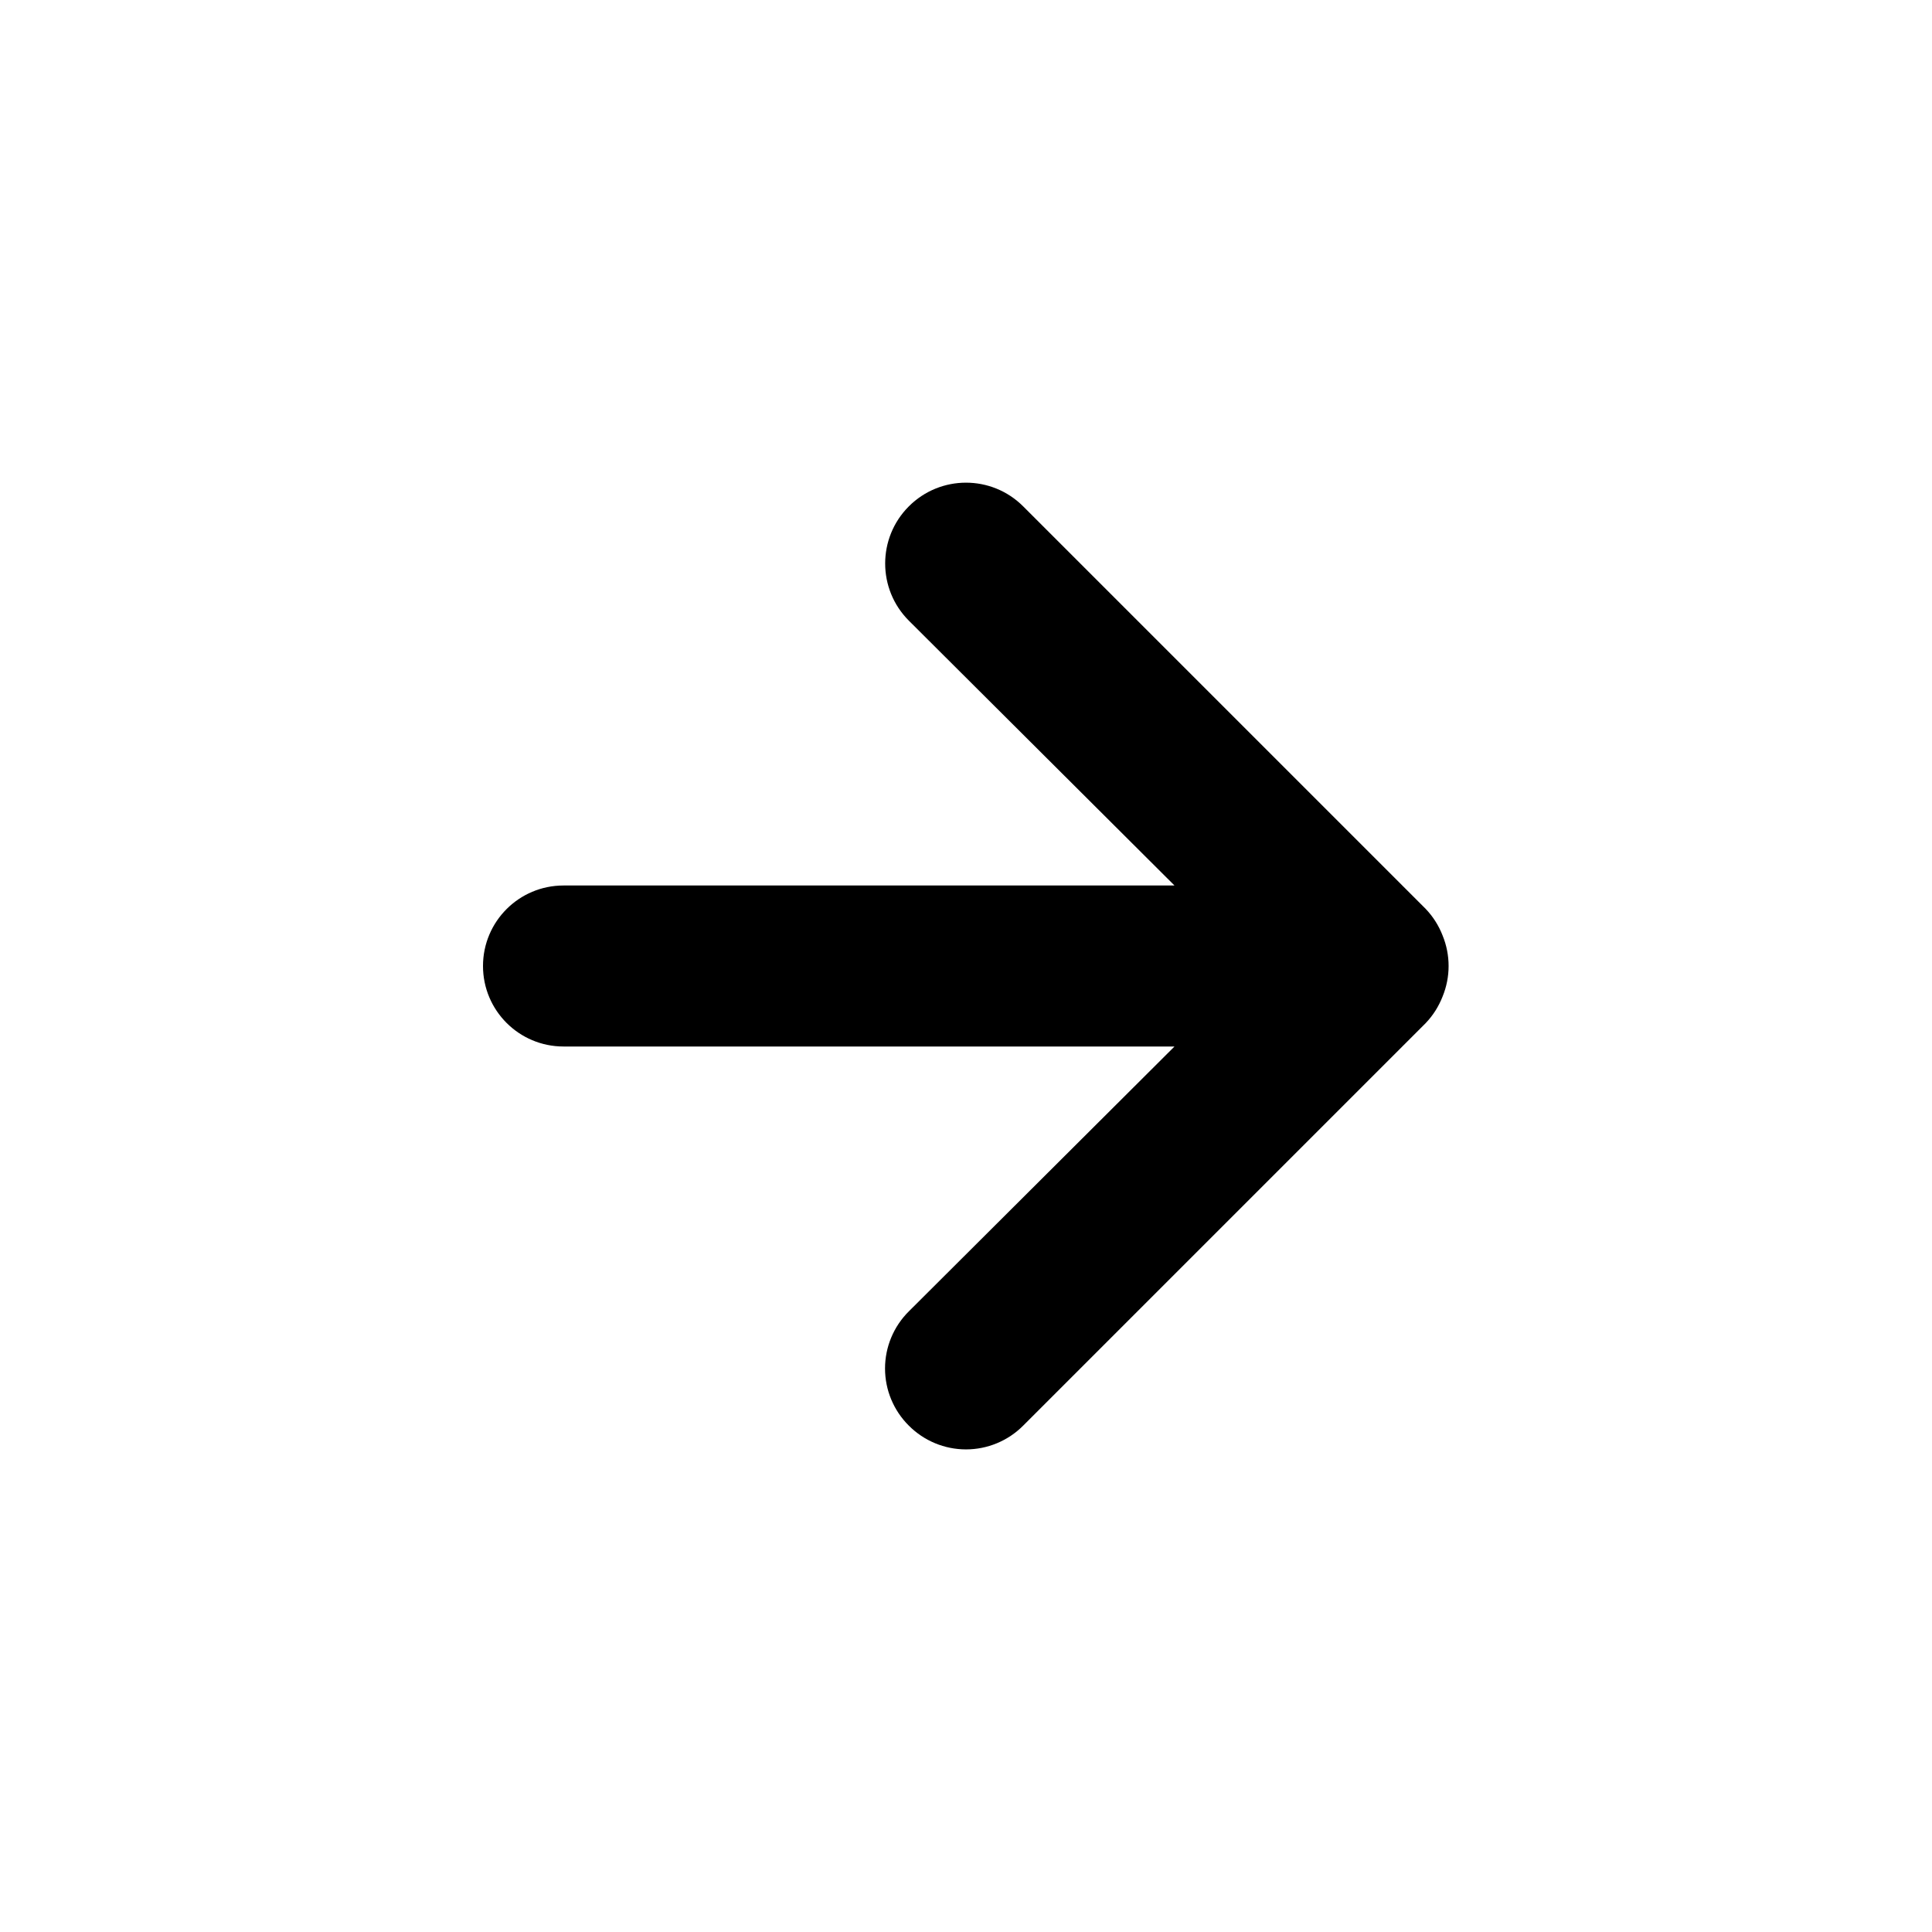
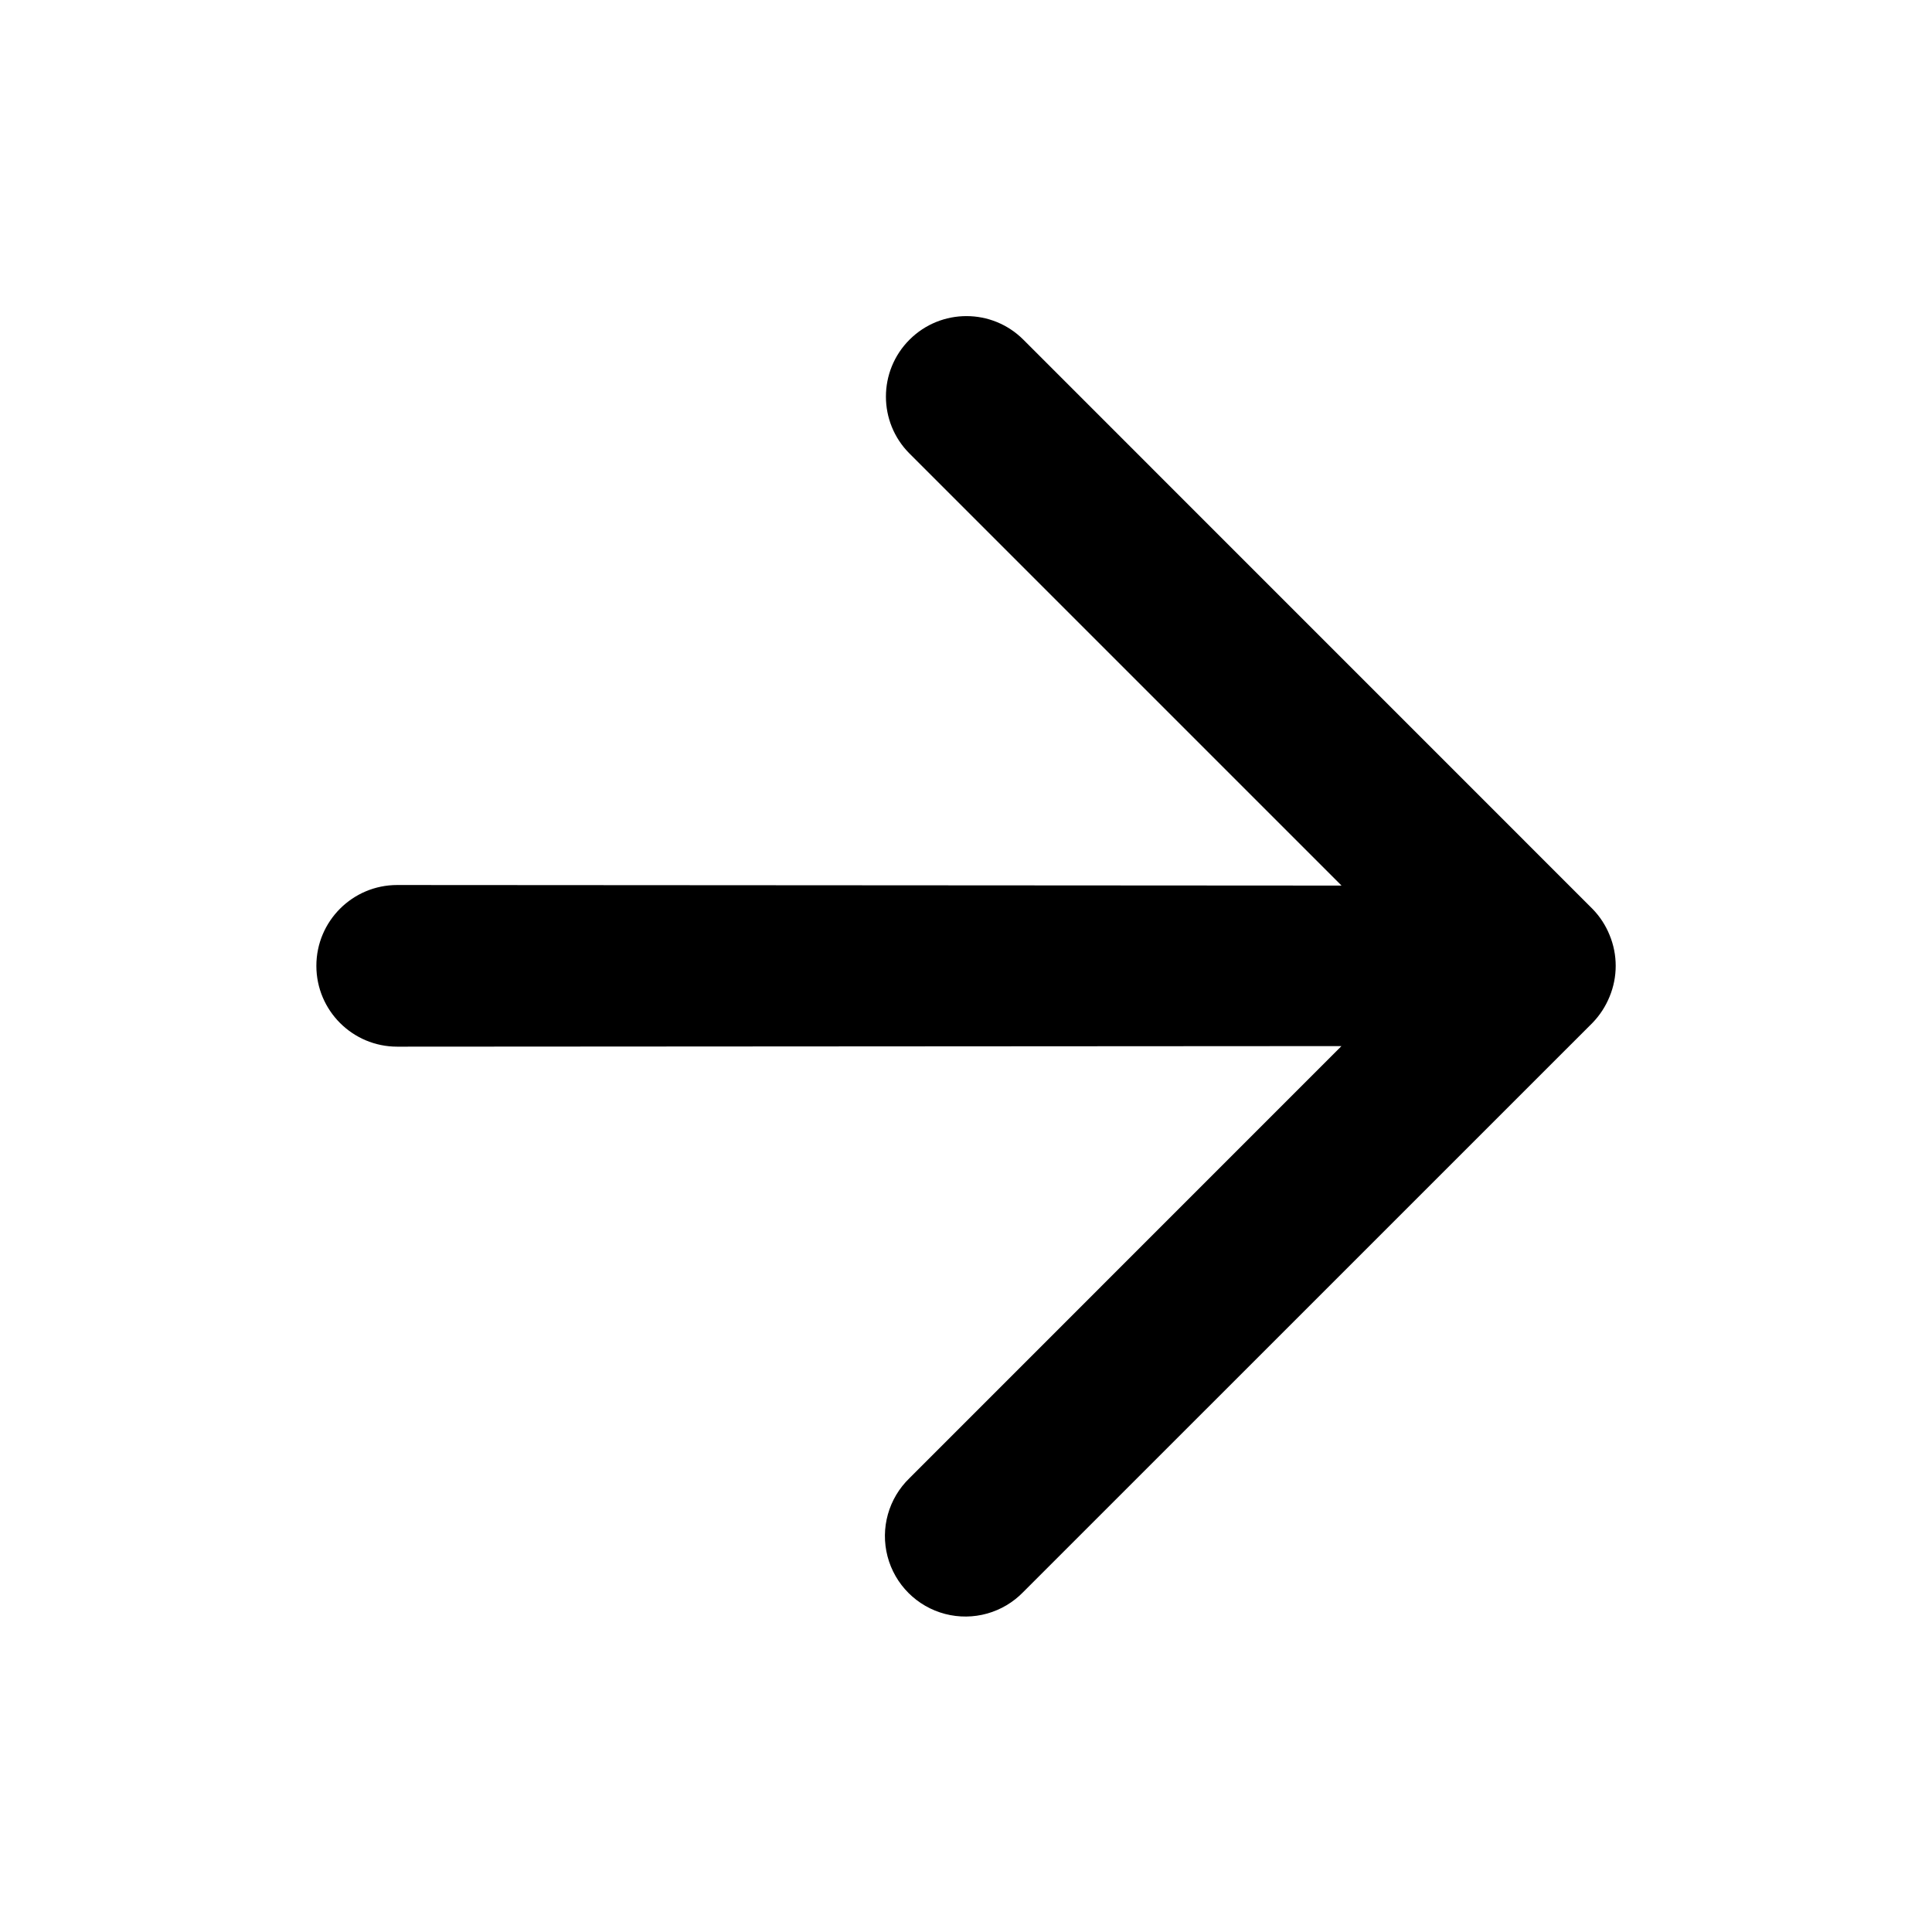
<svg xmlns="http://www.w3.org/2000/svg" width="24" height="24" fill="currentColor">
-   <path d="M17.92 11.62a1 1 0 0 0-.21-.33l-5-5a1.003 1.003 0 1 0-1.42 1.42l3.3 3.29H7a1 1 0 1 0 0 2h7.59l-3.3 3.29a1 1 0 0 0 0 1.42 1.002 1.002 0 0 0 1.42 0l5-5c.091-.095.162-.207.21-.33a1 1 0 0 0 0-.76Z" />
+   <path d="m11.298 5.634 5.367 5.367-11.731-.007a1.004 1.004 0 0 0 0 2.008l11.73-.007-5.366 5.367a1 1 0 1 0 1.414 1.414l7.071-7.07c.091-.094.163-.205.212-.326a1 1 0 0 0 0-.764 1.002 1.002 0 0 0-.212-.325l-7.07-7.071a1 1 0 0 0-1.415 1.414Z" />
</svg>
